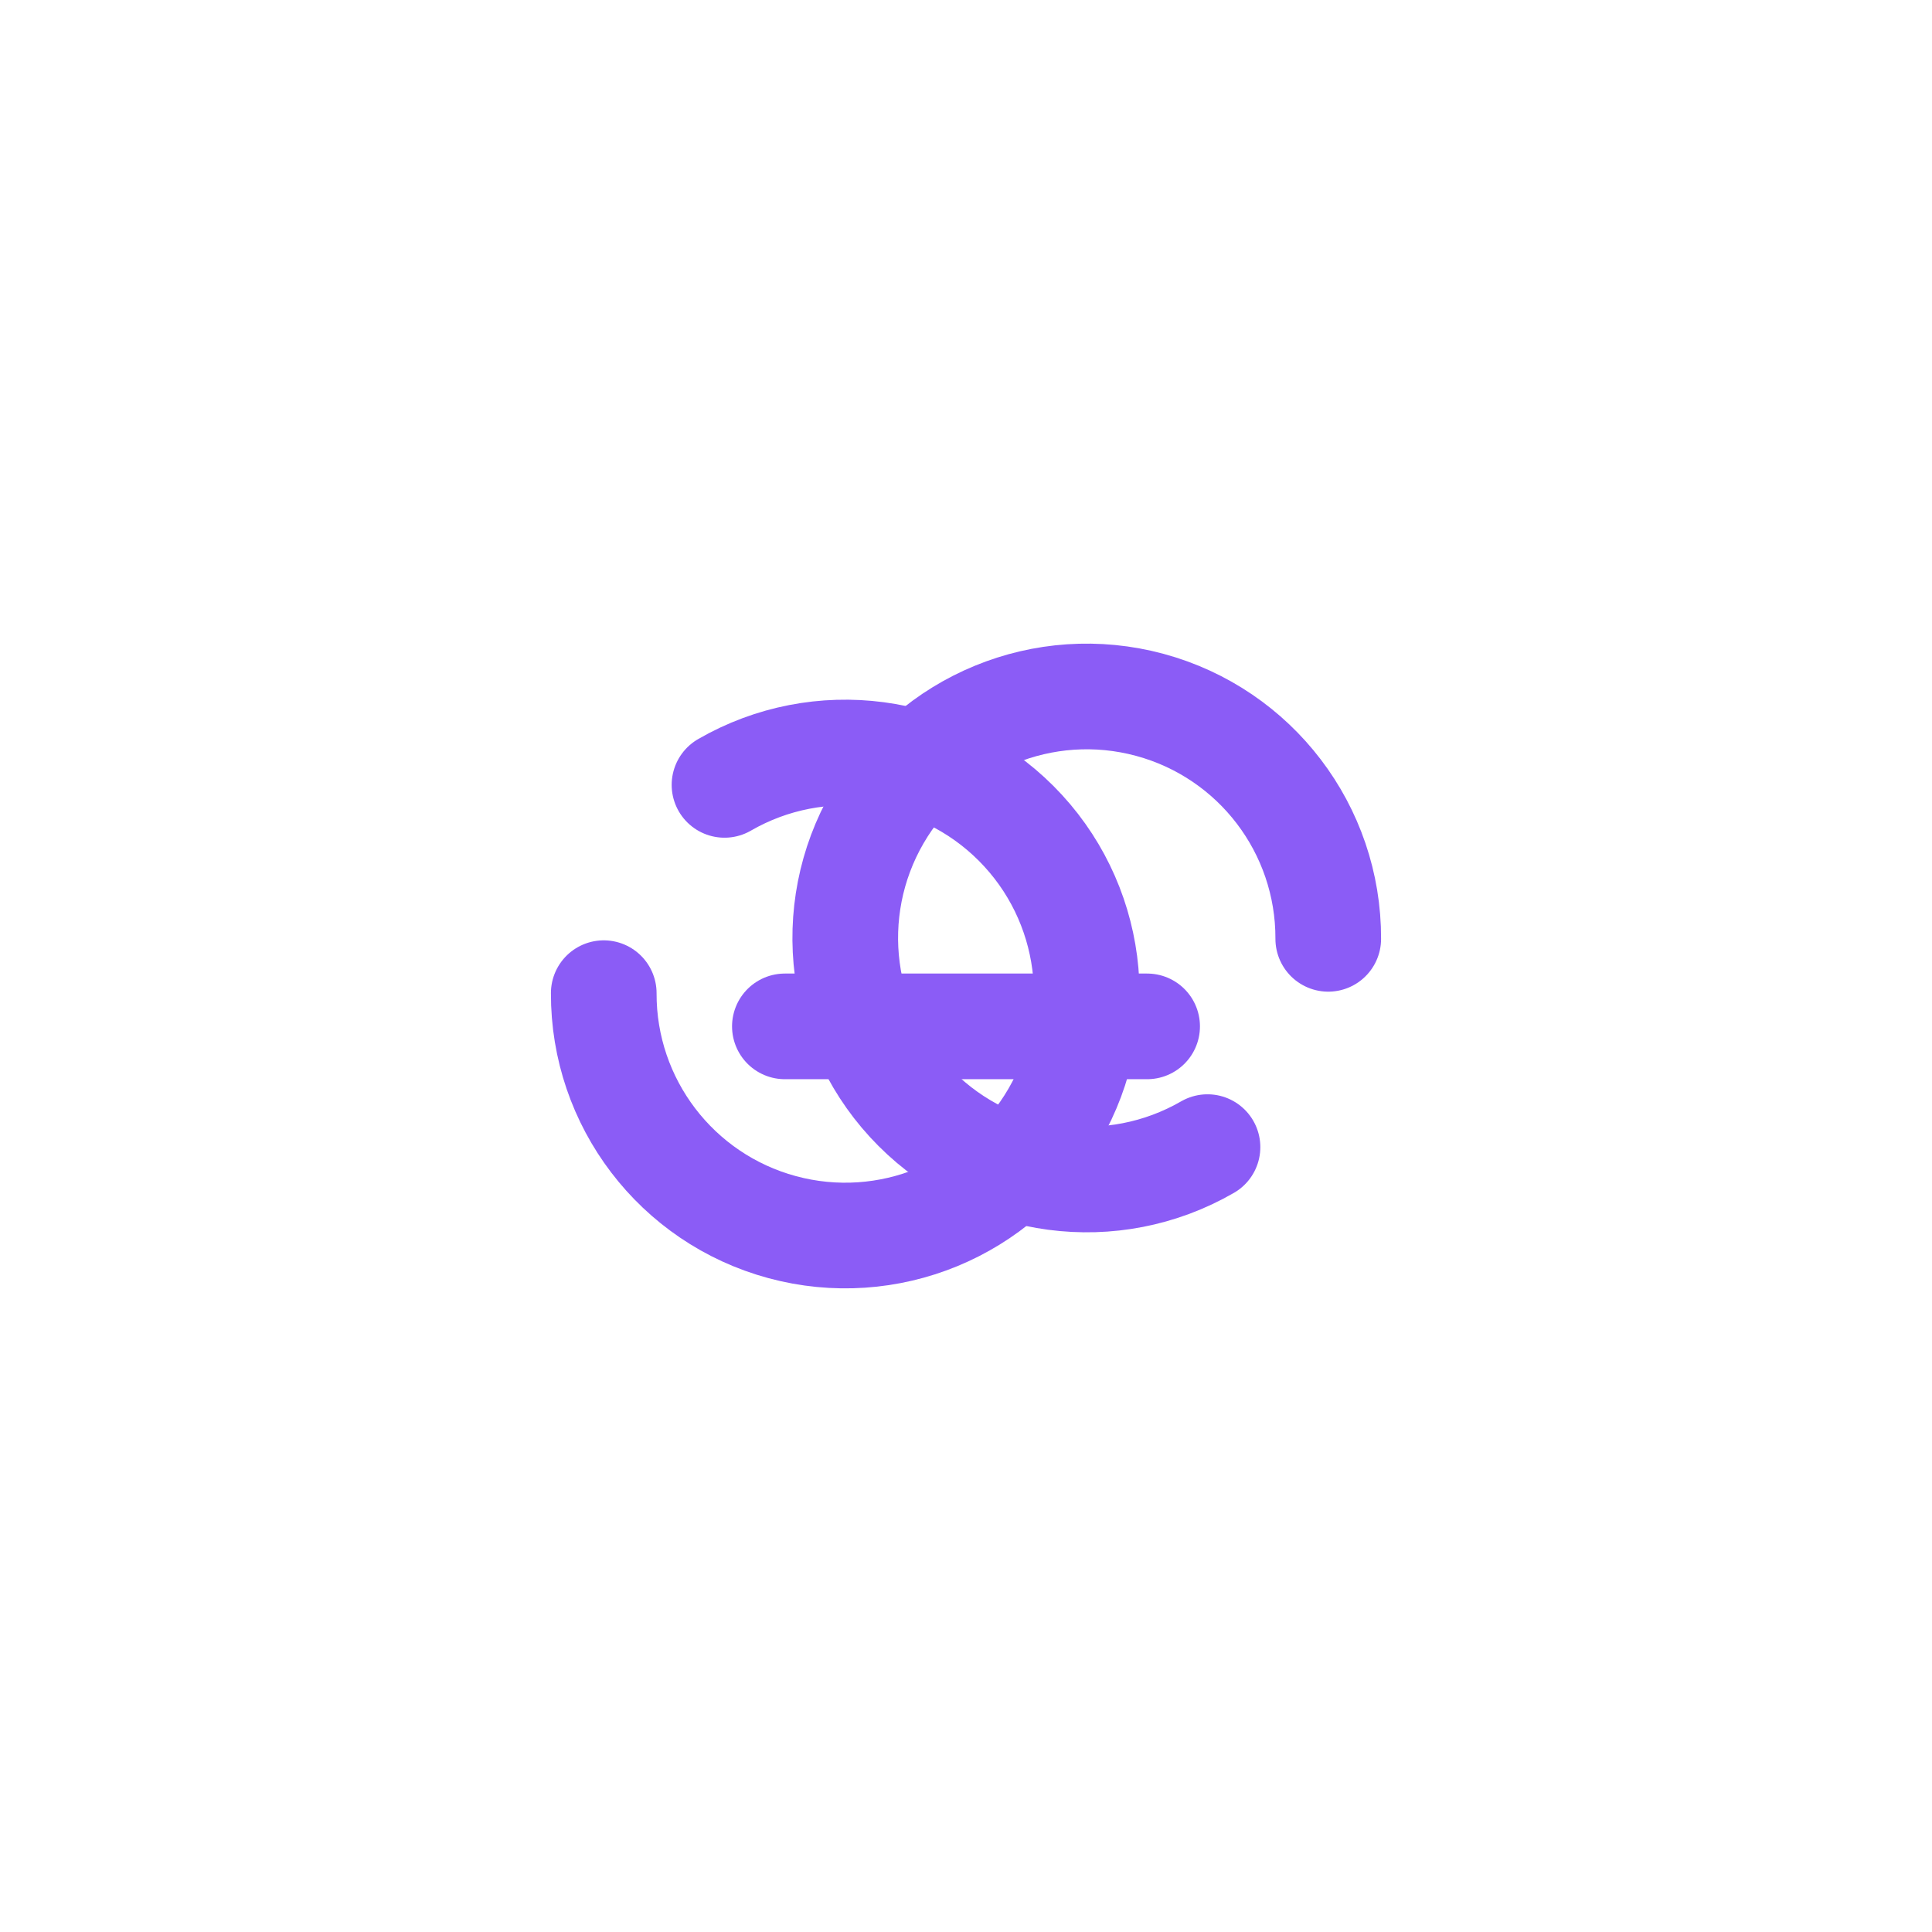
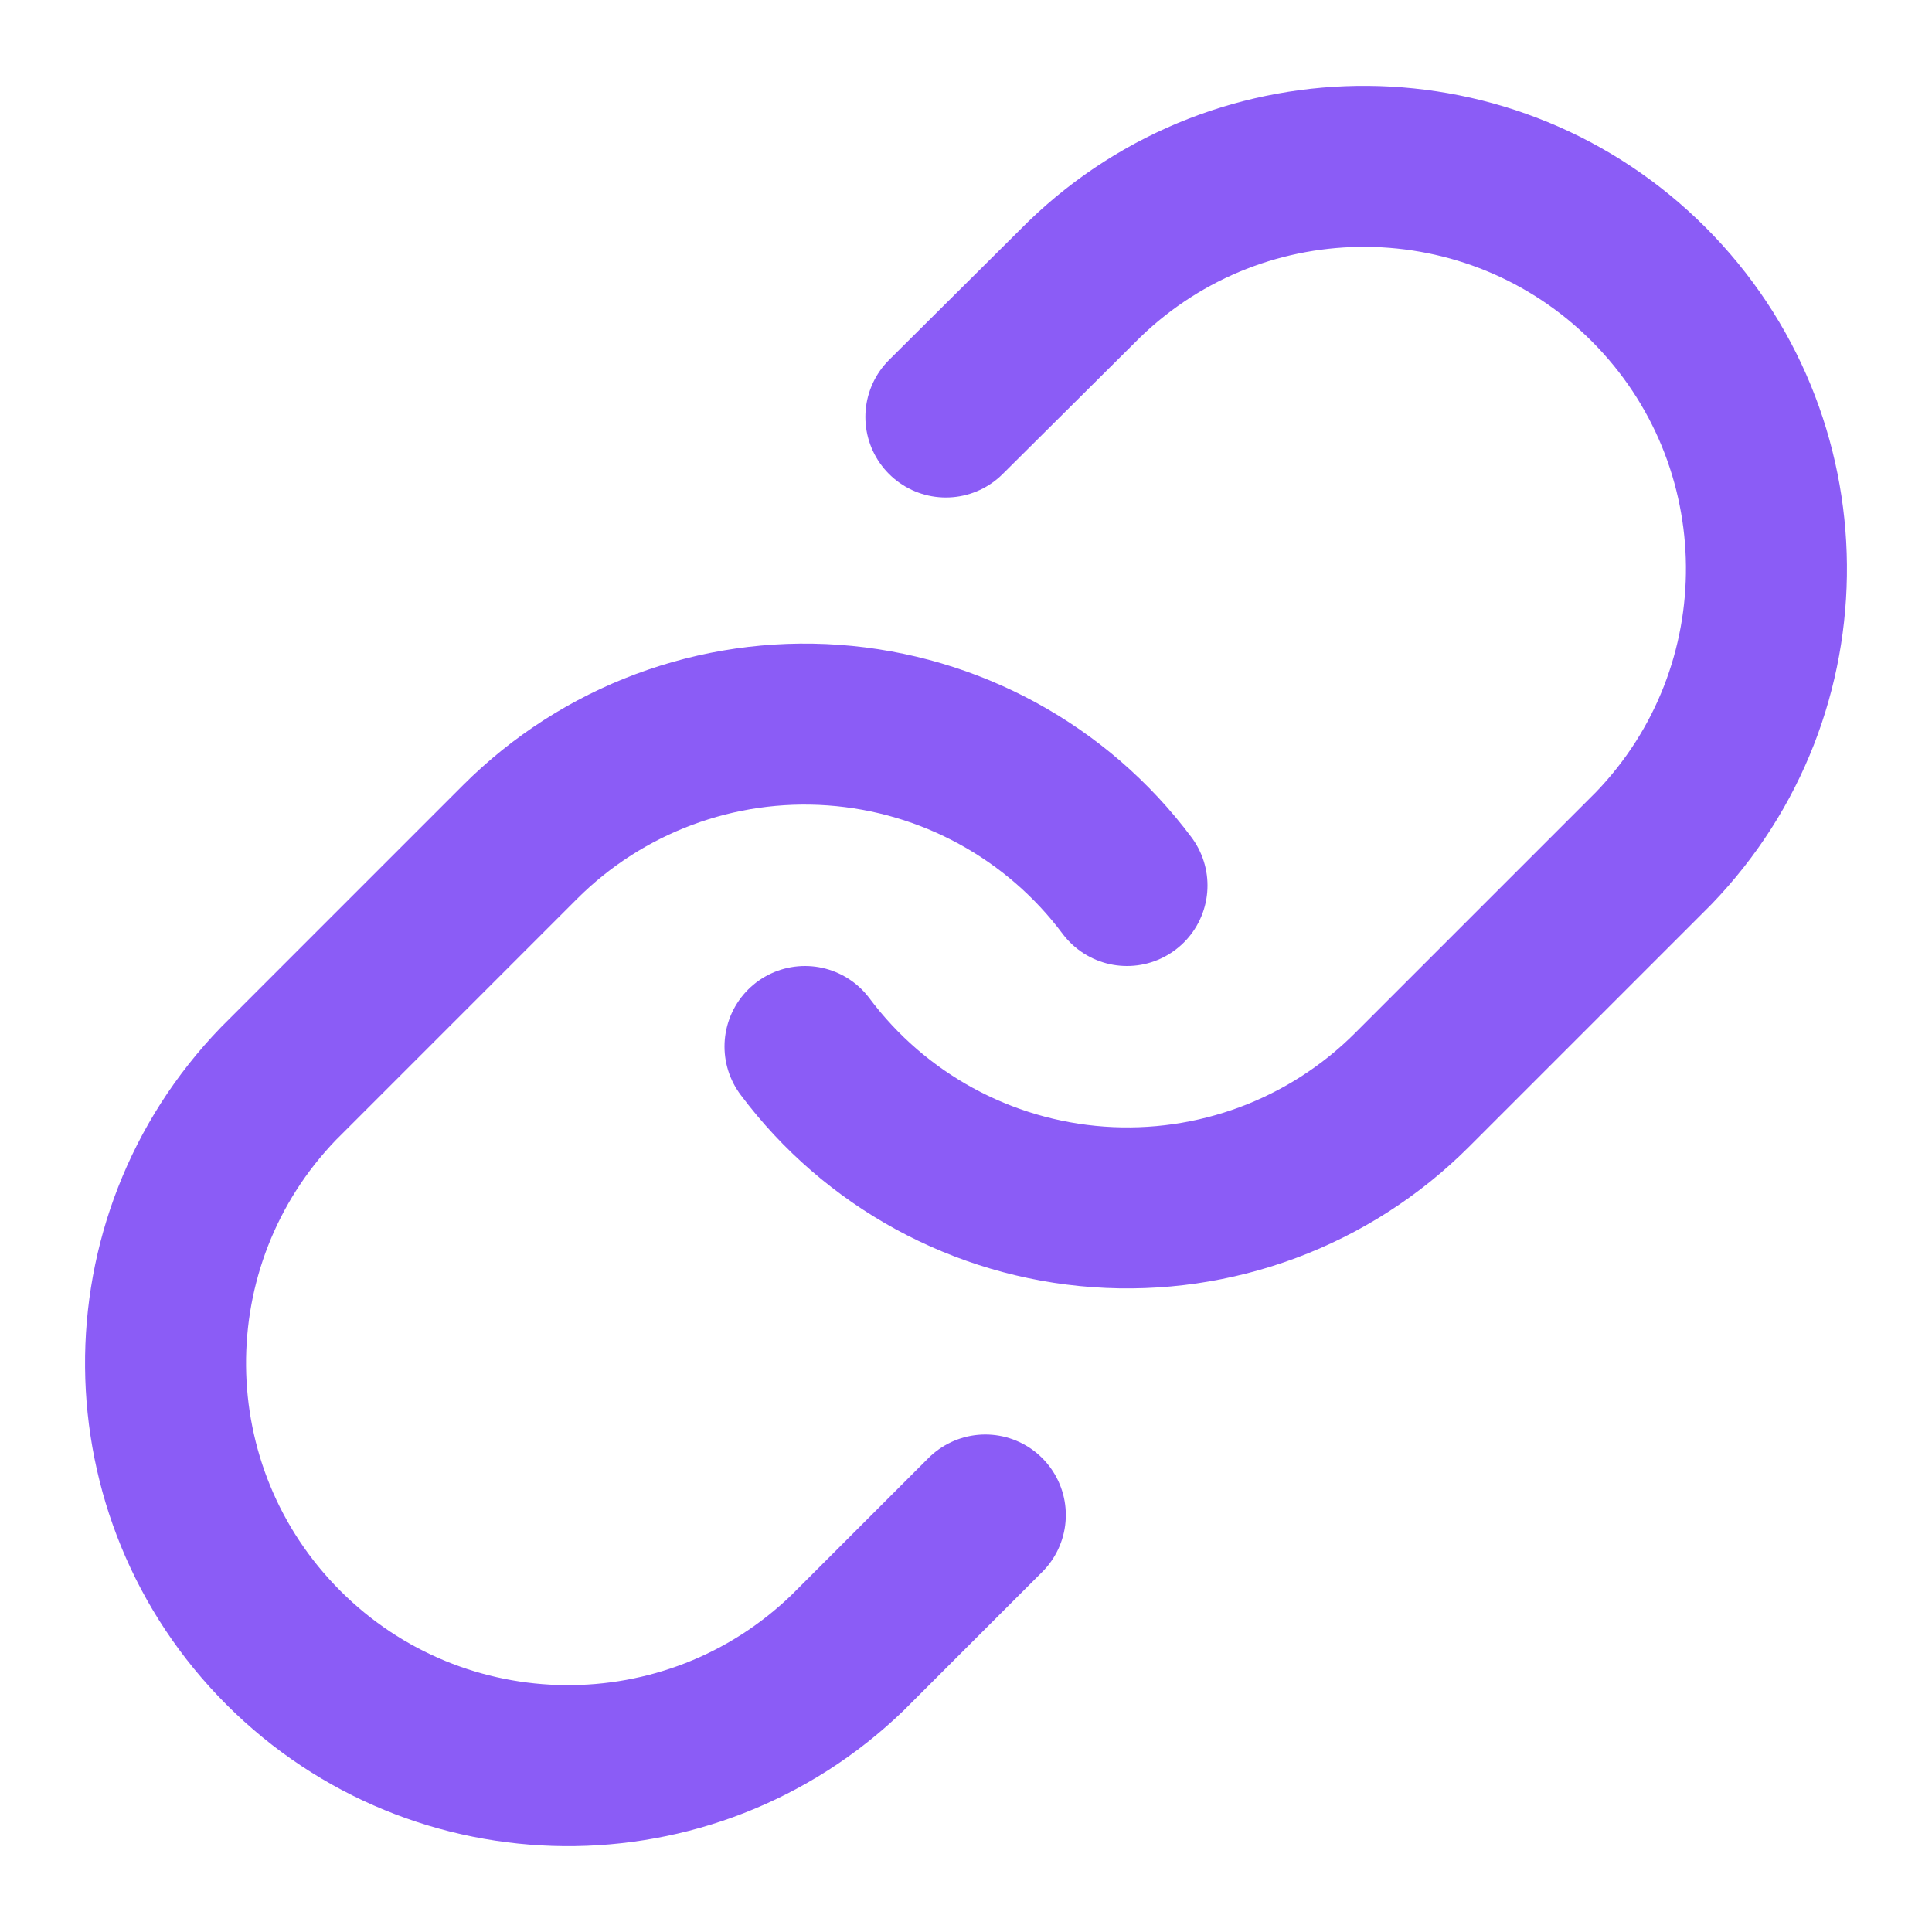
- <svg xmlns="http://www.w3.org/2000/svg" viewBox="0 0 64 64" fill="none">
-   <path d="M24 26a8 8 0 1 1-4 6.9" stroke="#8B5CF6" stroke-width="3.5" stroke-linecap="round" />
-   <path d="M40 38a8 8 0 1 1 4-6.9" stroke="#8B5CF6" stroke-width="3.5" stroke-linecap="round" />
-   <path d="M26 34h12" stroke="#8B5CF6" stroke-width="3.5" stroke-linecap="round" />
+ <svg xmlns="http://www.w3.org/2000/svg" viewBox="0 0 24 24" fill="none" stroke="#8B5CF6" stroke-width="2" stroke-linecap="round" stroke-linejoin="round">
+   <path d="M10 13a5 5 0 0 0 7.54.54l3-3a5 5 0 0 0-7.07-7.07l-1.72 1.71" />
+   <path d="M14 11a5 5 0 0 0-7.54-.54l-3 3a5 5 0 0 0 7.07 7.07l1.71-1.71" />
</svg>
